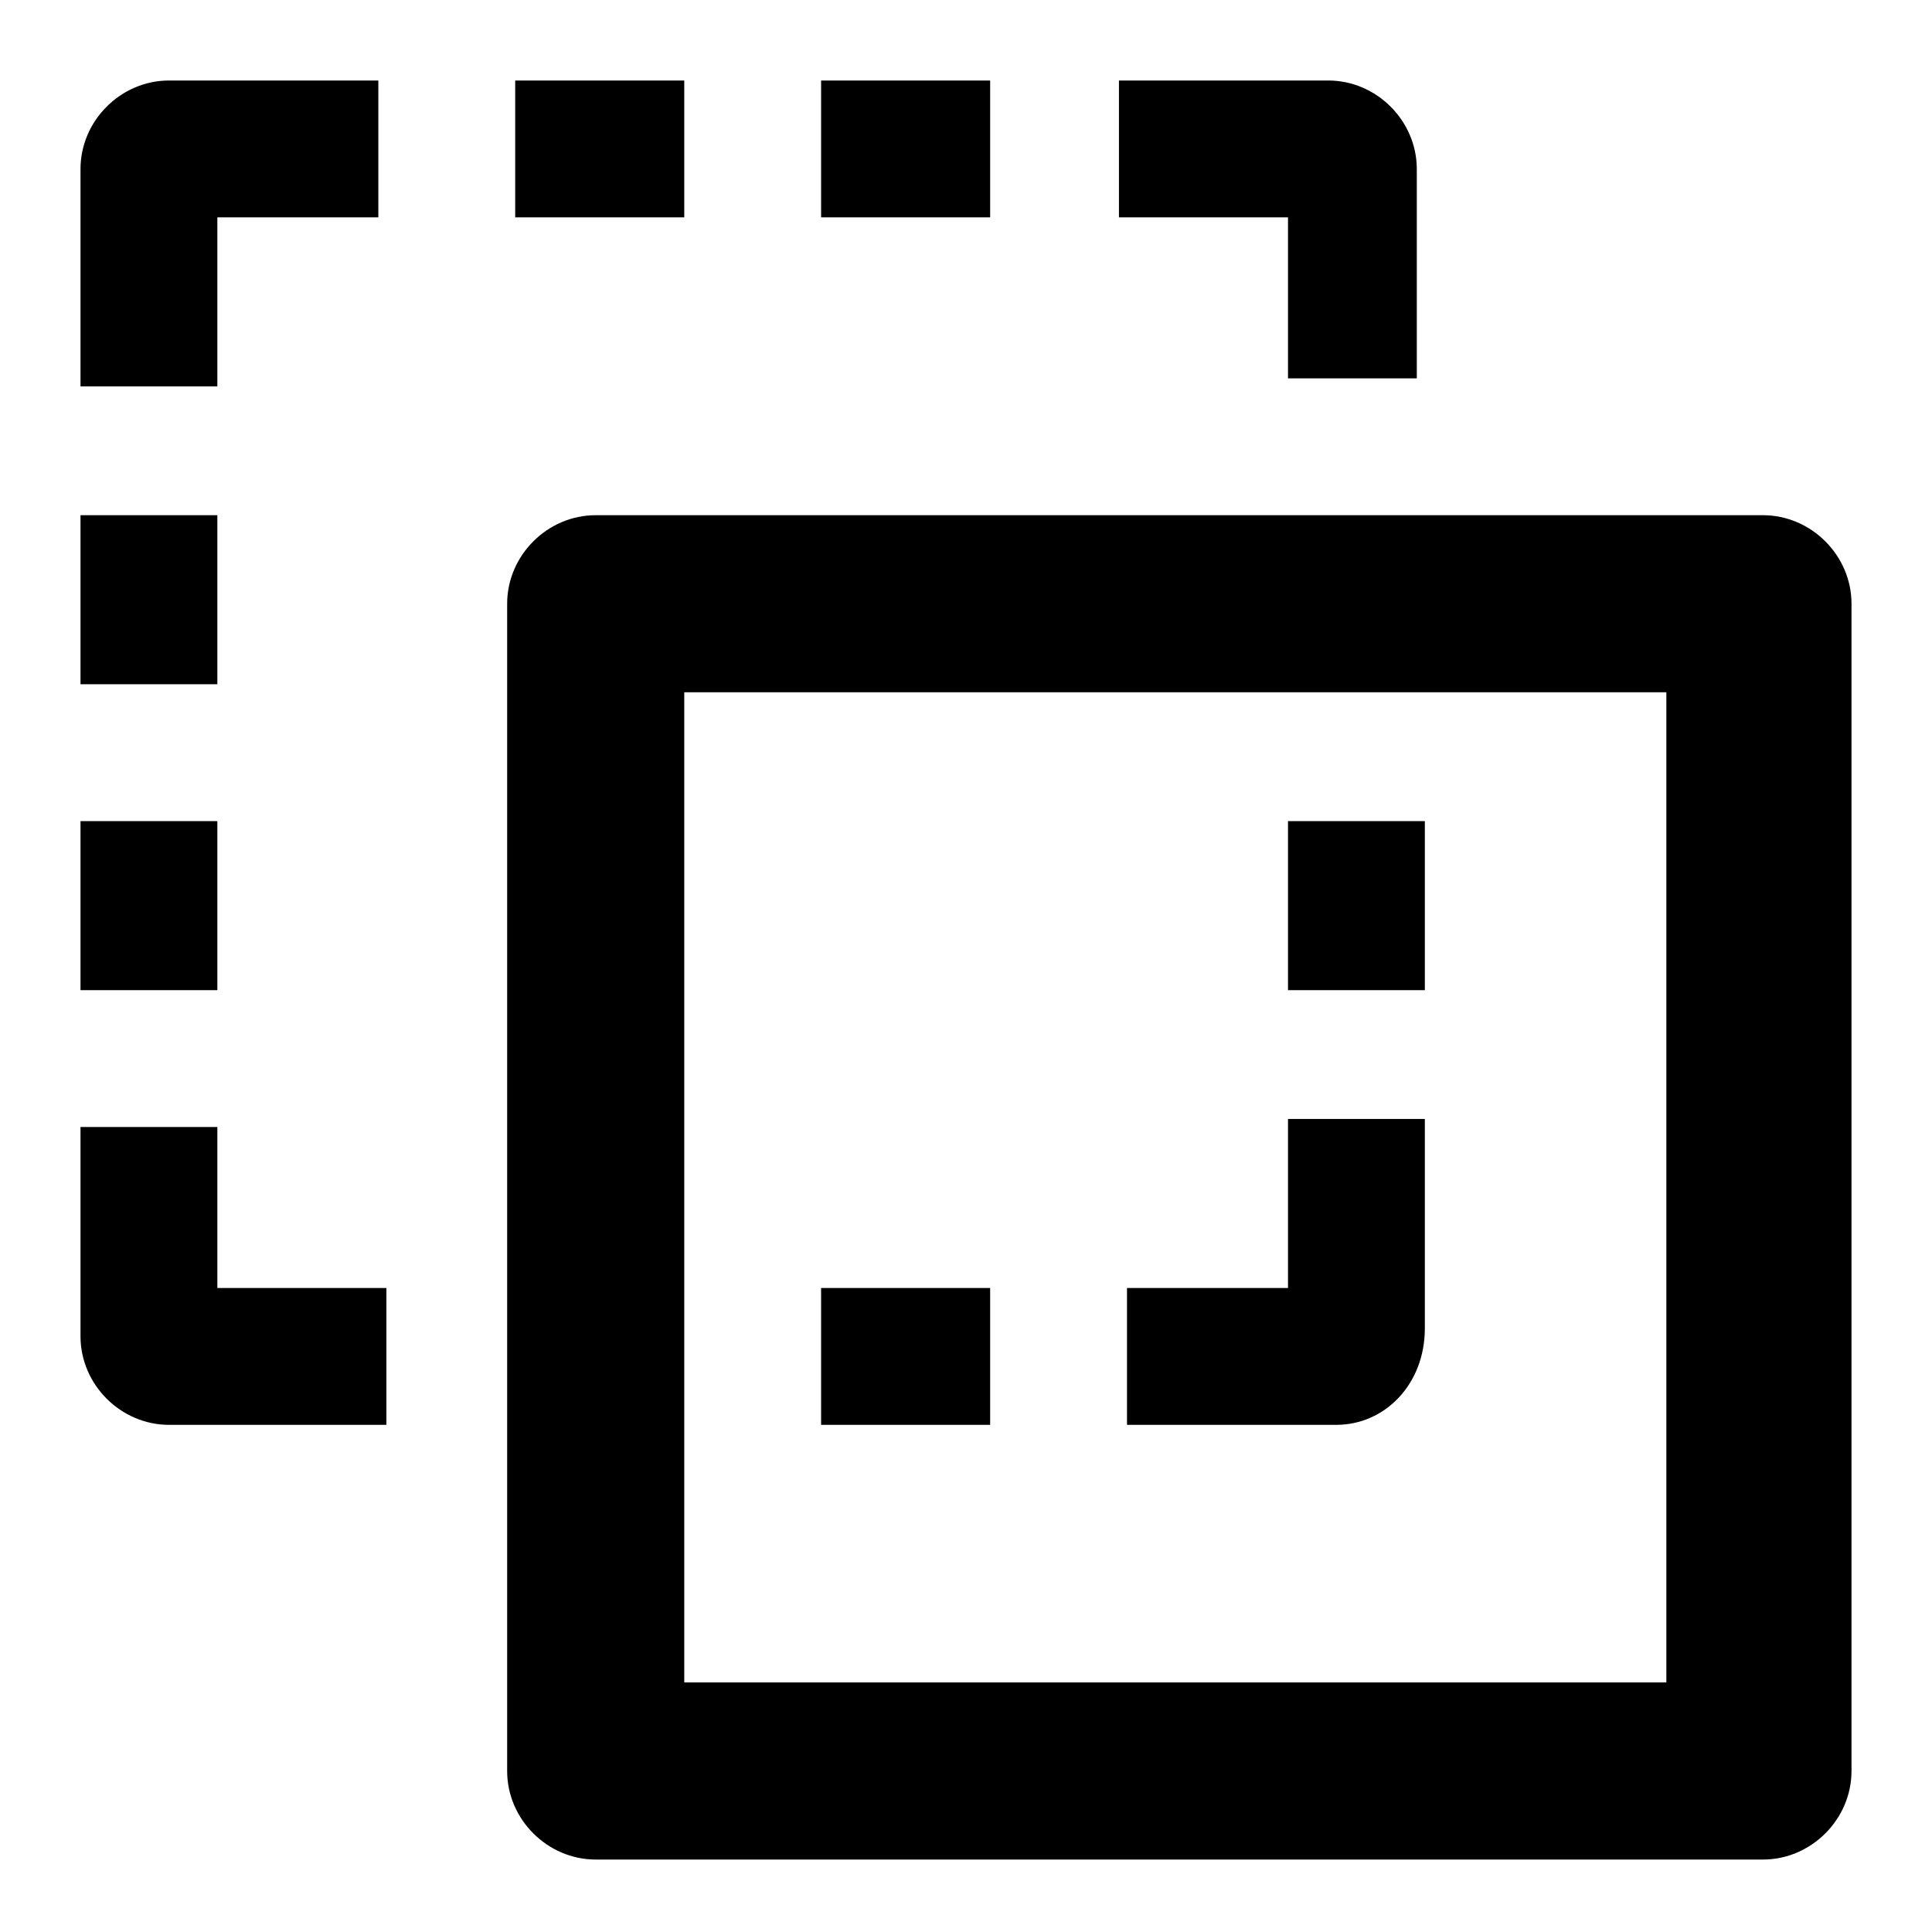
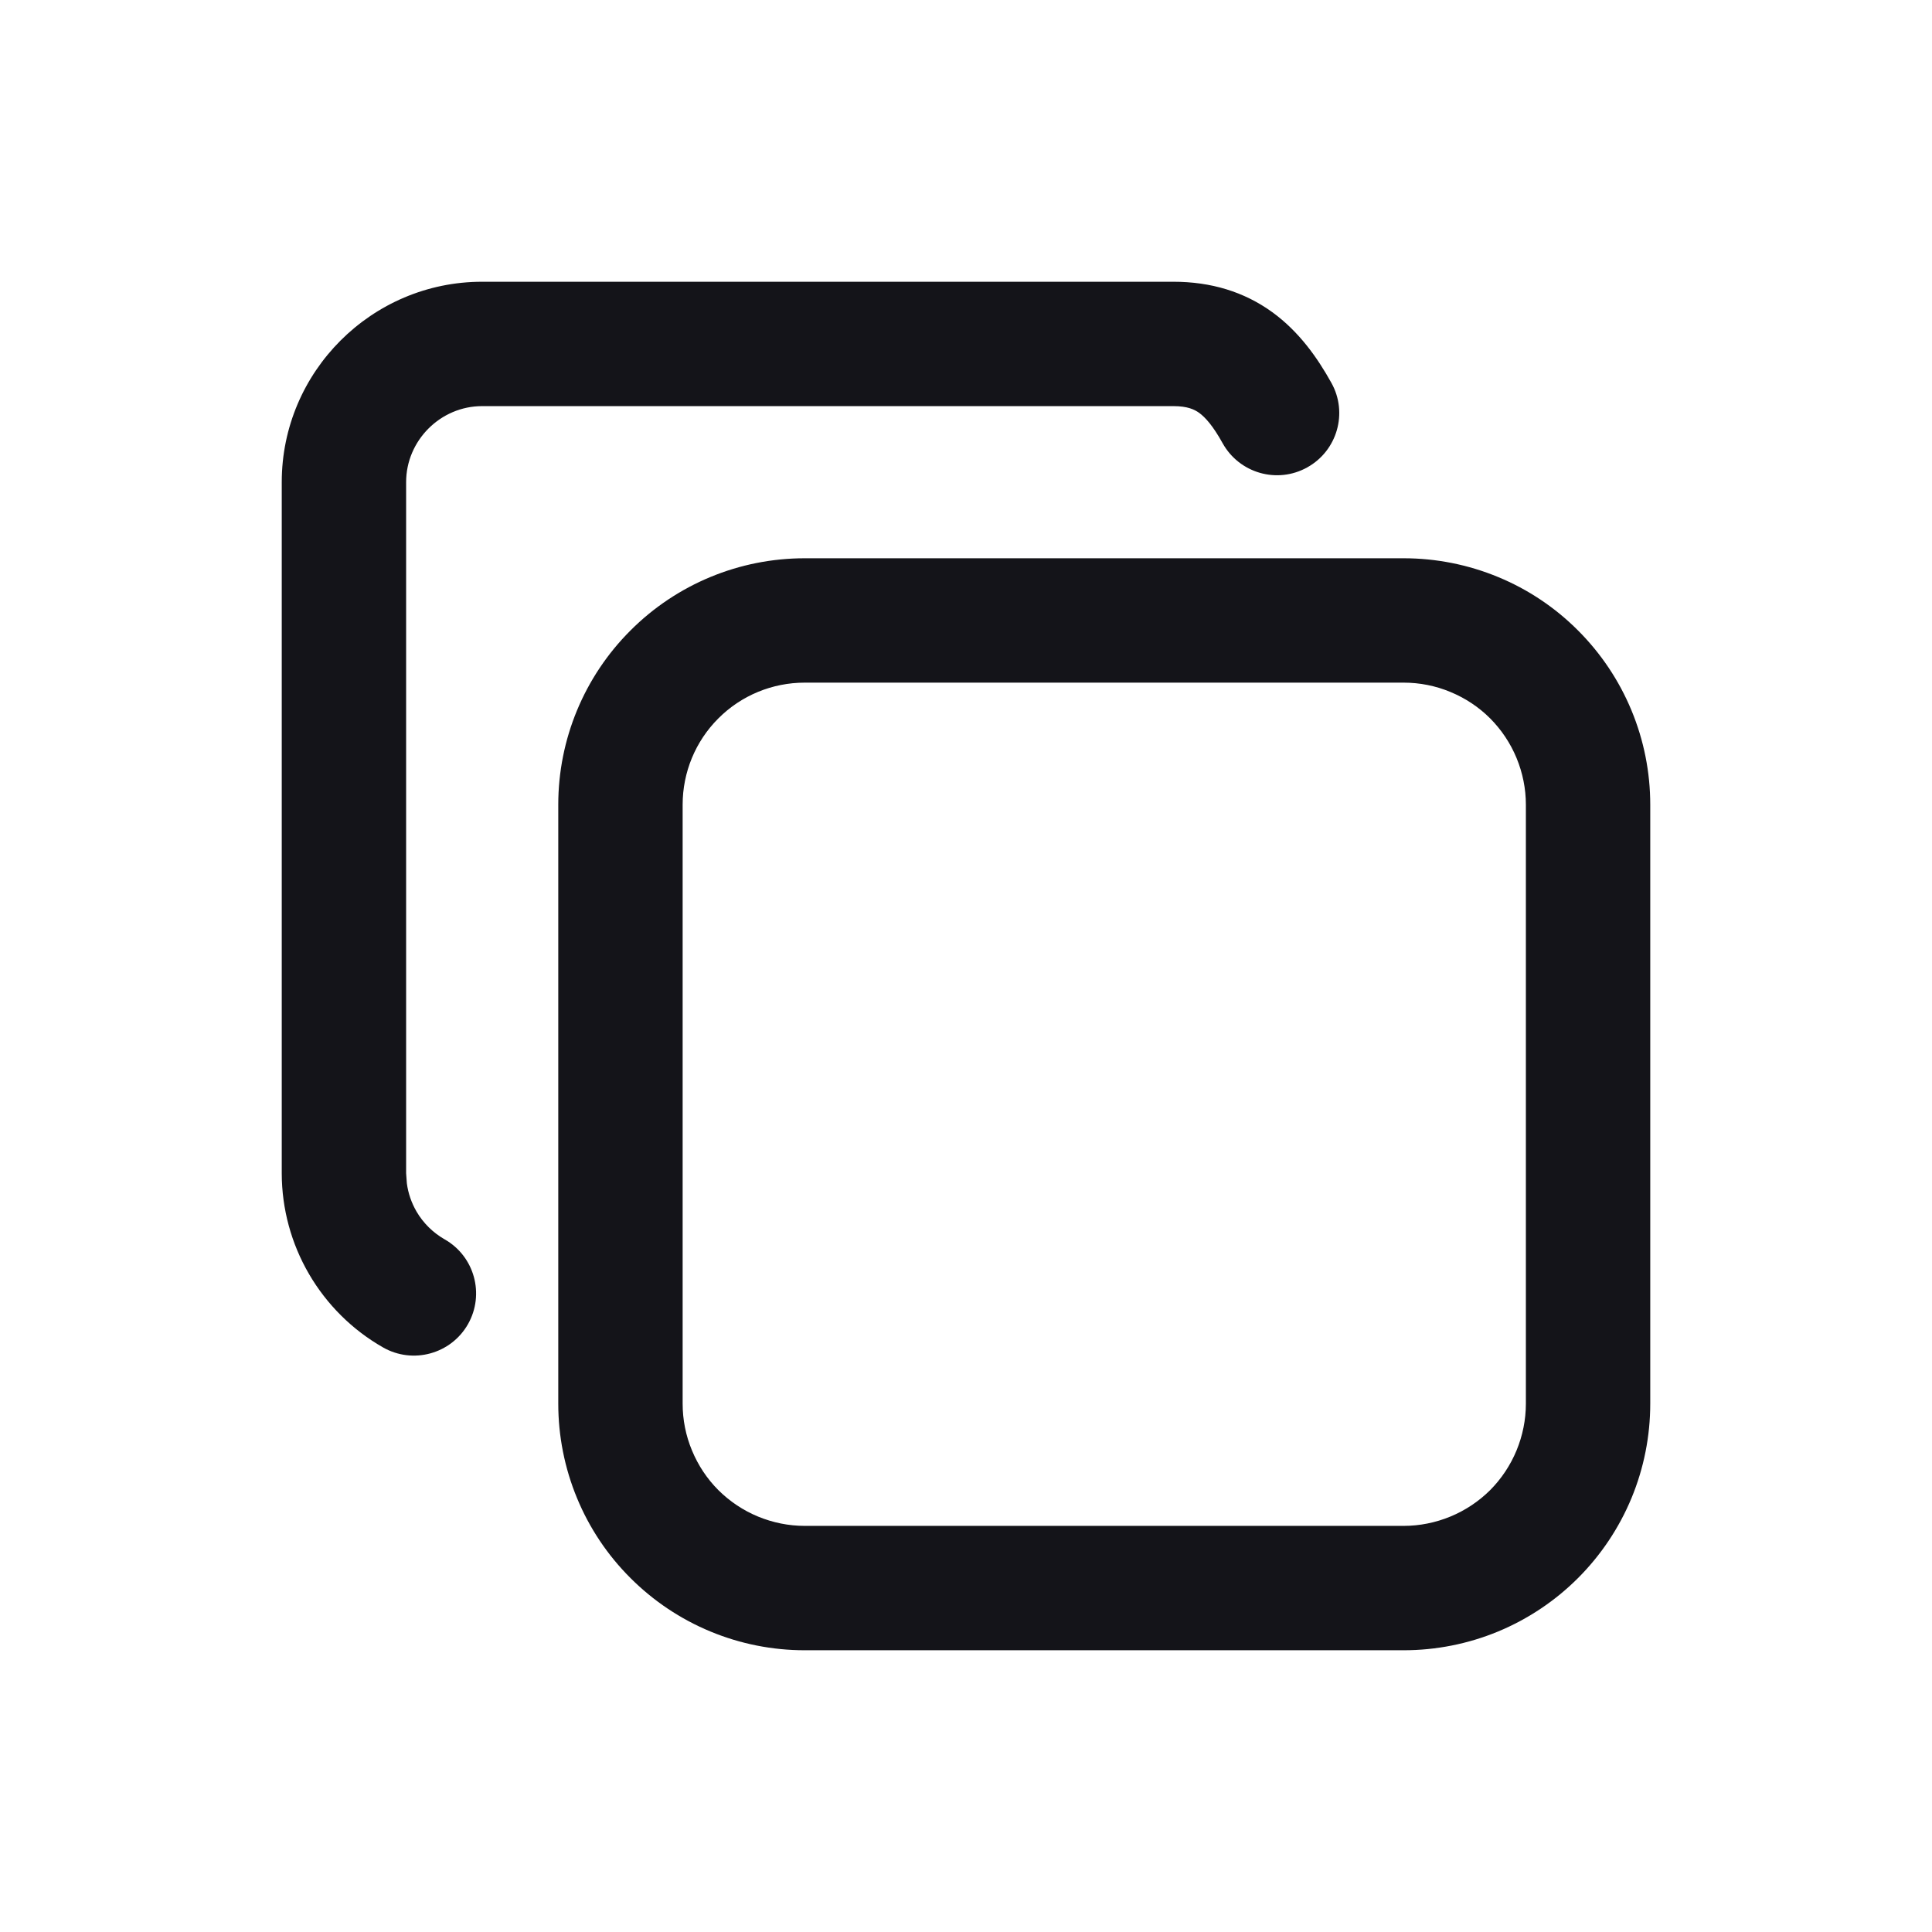
- <svg xmlns="http://www.w3.org/2000/svg" version="1.1" id="Layer_1" x="0px" y="0px" viewBox="0 0 24 24" style="enable-background:new 0 0 24 24;" xml:space="preserve">
-   <path d="M21.9,6.4L21.9,6.4l-14.5,0c-0.6,0-1.1,0.5-1.1,1.1V22c0,0.6,0.5,1.1,1.1,1.1h14.5c0.6,0,1.1-0.5,1.1-1.1V7.5  C23,6.9,22.5,6.4,21.9,6.4z M20.8,20.9H8.5V8.6h12.2V20.9z M8.5,2.7H6.4V1h2.1V2.7z M2.7,12.3H1v-2.1v0h1.7V12.3z M16.6,17.7h-2.6  V16H16v-2.1h1.7v2.6C17.7,17.2,17.2,17.7,16.6,17.7z M16,2.7h-2.1V1h2.6c0.6,0,1.1,0.5,1.1,1.1v2.6H16V2.7z M12.3,17.7h-2.1V16h2.1  V17.7z M2.7,8.5H1V6.4h1.7V8.5z M2.1,1h2.6v1.7H2.7v2.1L1,4.8V2.1C1,1.5,1.5,1,2.1,1z M2.7,16h2.1l0,1.7H2.1c-0.6,0-1.1-0.5-1.1-1.1  v-2.6h1.7V16z M17.7,12.3H16v-2.1v0h1.7V12.3z M12.3,2.7h-2.1V1h2.1V2.7z" />
+ <svg xmlns="http://www.w3.org/2000/svg" width="24" height="24" viewBox="0 0 24 24" fill="none">
+   <path d="M18.955 9.996C18.955 9.797 18.915 9.6 18.839 9.416C18.763 9.232 18.651 9.065 18.511 8.924C18.37 8.783 18.202 8.672 18.018 8.596C17.834 8.519 17.636 8.48 17.437 8.48H9.996C9.594 8.48 9.208 8.639 8.924 8.924C8.639 9.208 8.48 9.594 8.48 9.996V17.437C8.48 17.636 8.519 17.834 8.596 18.018C8.672 18.202 8.783 18.37 8.924 18.511C9.065 18.651 9.232 18.763 9.416 18.839C9.6 18.915 9.797 18.955 9.996 18.955H17.437C17.636 18.955 17.834 18.915 18.018 18.839C18.202 18.763 18.37 18.651 18.511 18.511C18.651 18.37 18.763 18.202 18.839 18.018C18.915 17.834 18.955 17.636 18.955 17.437V9.996ZM3.5 5.989C3.5 4.618 4.618 3.5 5.989 3.5H14.576C15.043 3.5 15.454 3.624 15.805 3.878C16.139 4.121 16.366 4.445 16.539 4.756C16.747 5.128 16.612 5.599 16.239 5.806C15.866 6.014 15.396 5.879 15.188 5.506C15.068 5.289 14.972 5.184 14.897 5.129C14.838 5.087 14.753 5.045 14.576 5.045H5.989C5.472 5.045 5.045 5.472 5.045 5.989V14.574L5.054 14.699C5.07 14.822 5.111 14.941 5.174 15.05C5.258 15.194 5.379 15.313 5.524 15.396C5.895 15.607 6.024 16.079 5.813 16.45C5.602 16.82 5.129 16.95 4.758 16.738C4.377 16.521 4.06 16.206 3.839 15.827C3.618 15.448 3.501 15.017 3.5 14.578V5.989ZM20.5 17.437C20.5 17.839 20.421 18.238 20.267 18.61C20.113 18.981 19.887 19.319 19.603 19.603C19.319 19.887 18.981 20.113 18.61 20.267C18.238 20.421 17.839 20.5 17.437 20.5H9.996C9.594 20.5 9.196 20.421 8.825 20.267C8.453 20.113 8.116 19.887 7.832 19.603C7.547 19.319 7.321 18.981 7.168 18.61C7.014 18.238 6.935 17.839 6.935 17.437V9.996C6.935 9.184 7.257 8.406 7.832 7.832C8.406 7.257 9.184 6.935 9.996 6.935H17.437C17.839 6.935 18.238 7.014 18.61 7.168C18.981 7.321 19.319 7.547 19.603 7.832C19.887 8.116 20.113 8.453 20.267 8.825C20.421 9.196 20.5 9.594 20.5 9.996V17.437Z" fill="#141419" />
</svg>
